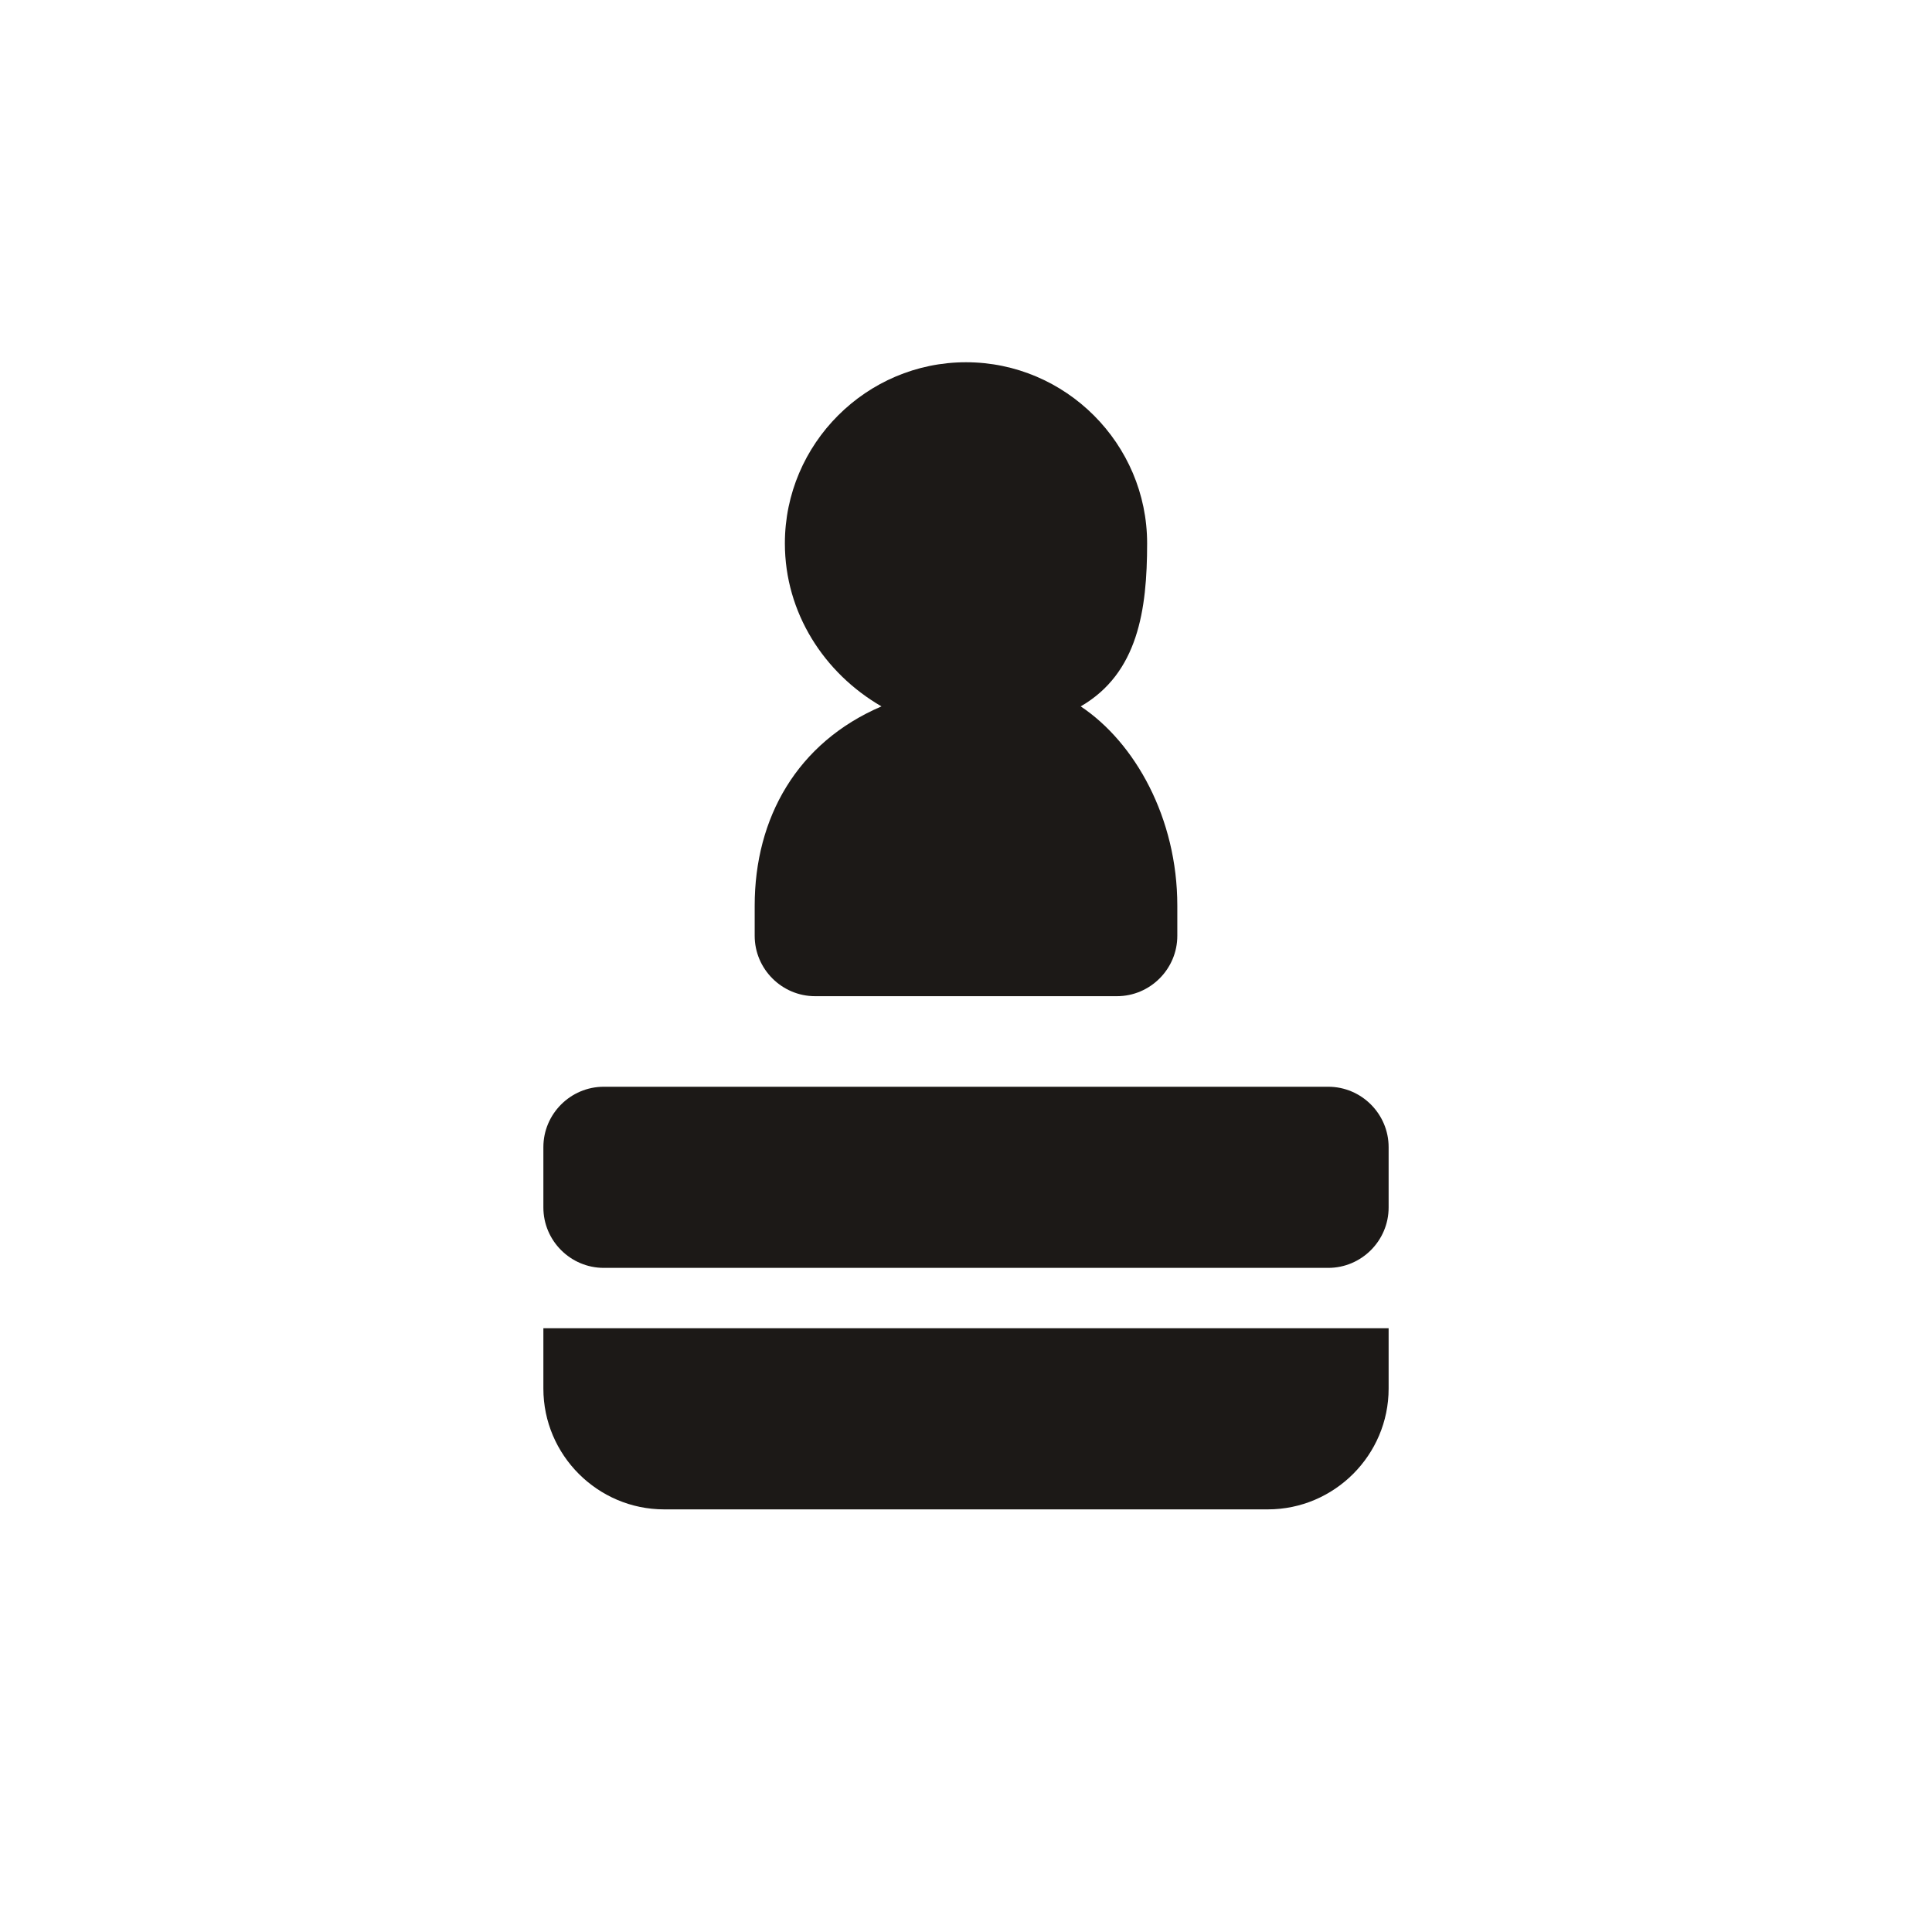
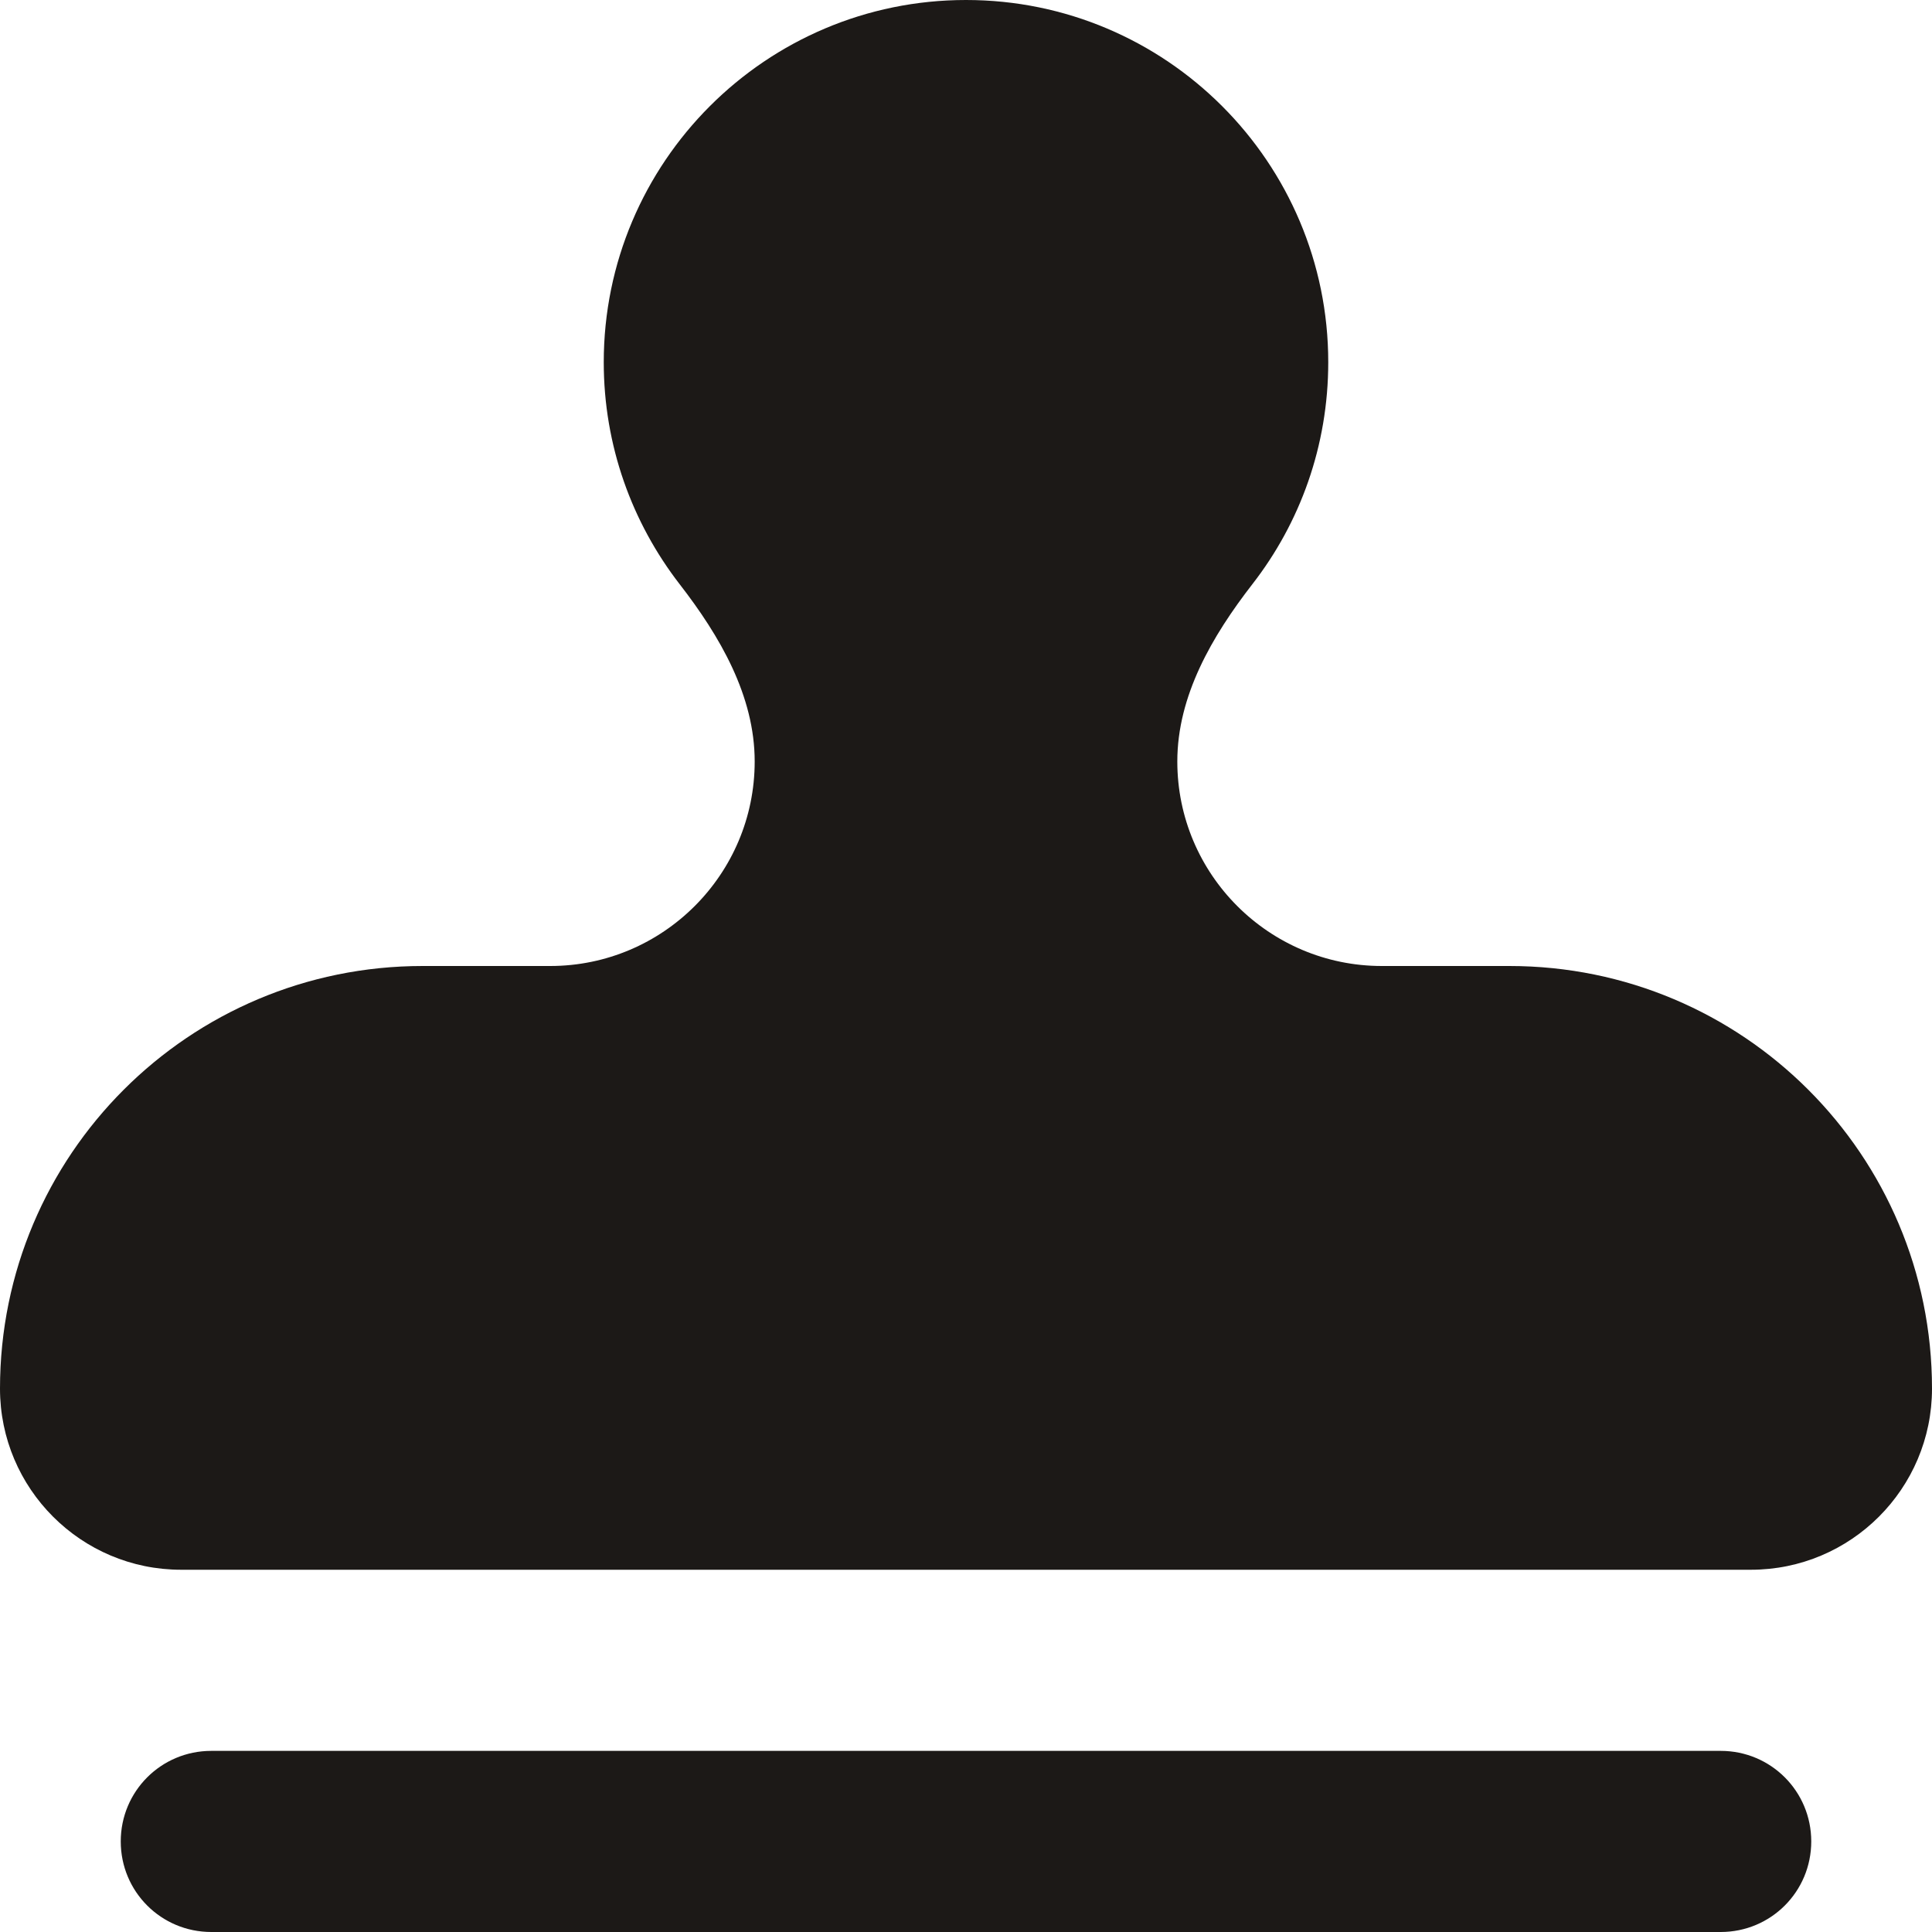
- <svg xmlns="http://www.w3.org/2000/svg" viewBox="0 0 64 64">
-   <path fill="#1c1917" d="M38 18c0-3.3-2.7-6-6-6s-6 2.7-6 6c0 2.3 1.3 4.3 3.2 5.4C26.4 24.6 25 27.1 25 30v1c0 1.1.9 2 2 2h10c1.1 0 2-.9 2-2v-1c0-2.9-1.4-5.4-3.2-6.6C37.7 22.3 38 20.2 38 18zM20 36c-1.1 0-2 .9-2 2v2c0 1.1.9 2 2 2h24c1.1 0 2-.9 2-2v-2c0-1.1-.9-2-2-2H20zM18 44v2c0 2.2 1.8 4 4 4h20c2.2 0 4-1.8 4-4v-2H18z" />
+ <svg xmlns="http://www.w3.org/2000/svg" viewBox="0 0 512 512">
+   <path fill="#1c1917" d="M312 201.8c0-17.4 9.2-33.2 19.9-47 12.6-16.2 20.1-36.6 20.1-58.8 0-53-43-96-96-96s-96 43-96 96c0 22.1 7.5 42.5 20.1 58.8 10.7 13.8 19.9 29.6 19.9 47 0 29.9-24.3 54.2-54.2 54.2L112 256c-61.9 0-112 50.1-112 112 0 26.5 21.5 48 48 48l416 0c26.5 0 48-21.5 48-48 0-61.9-50.1-112-112-112l-33.8 0c-29.9 0-54.2-24.3-54.2-54.2zM56 464c-13.3 0-24 10.7-24 24s10.7 24 24 24l400 0c13.3 0 24-10.7 24-24s-10.7-24-24-24L56 464z" />
</svg>
